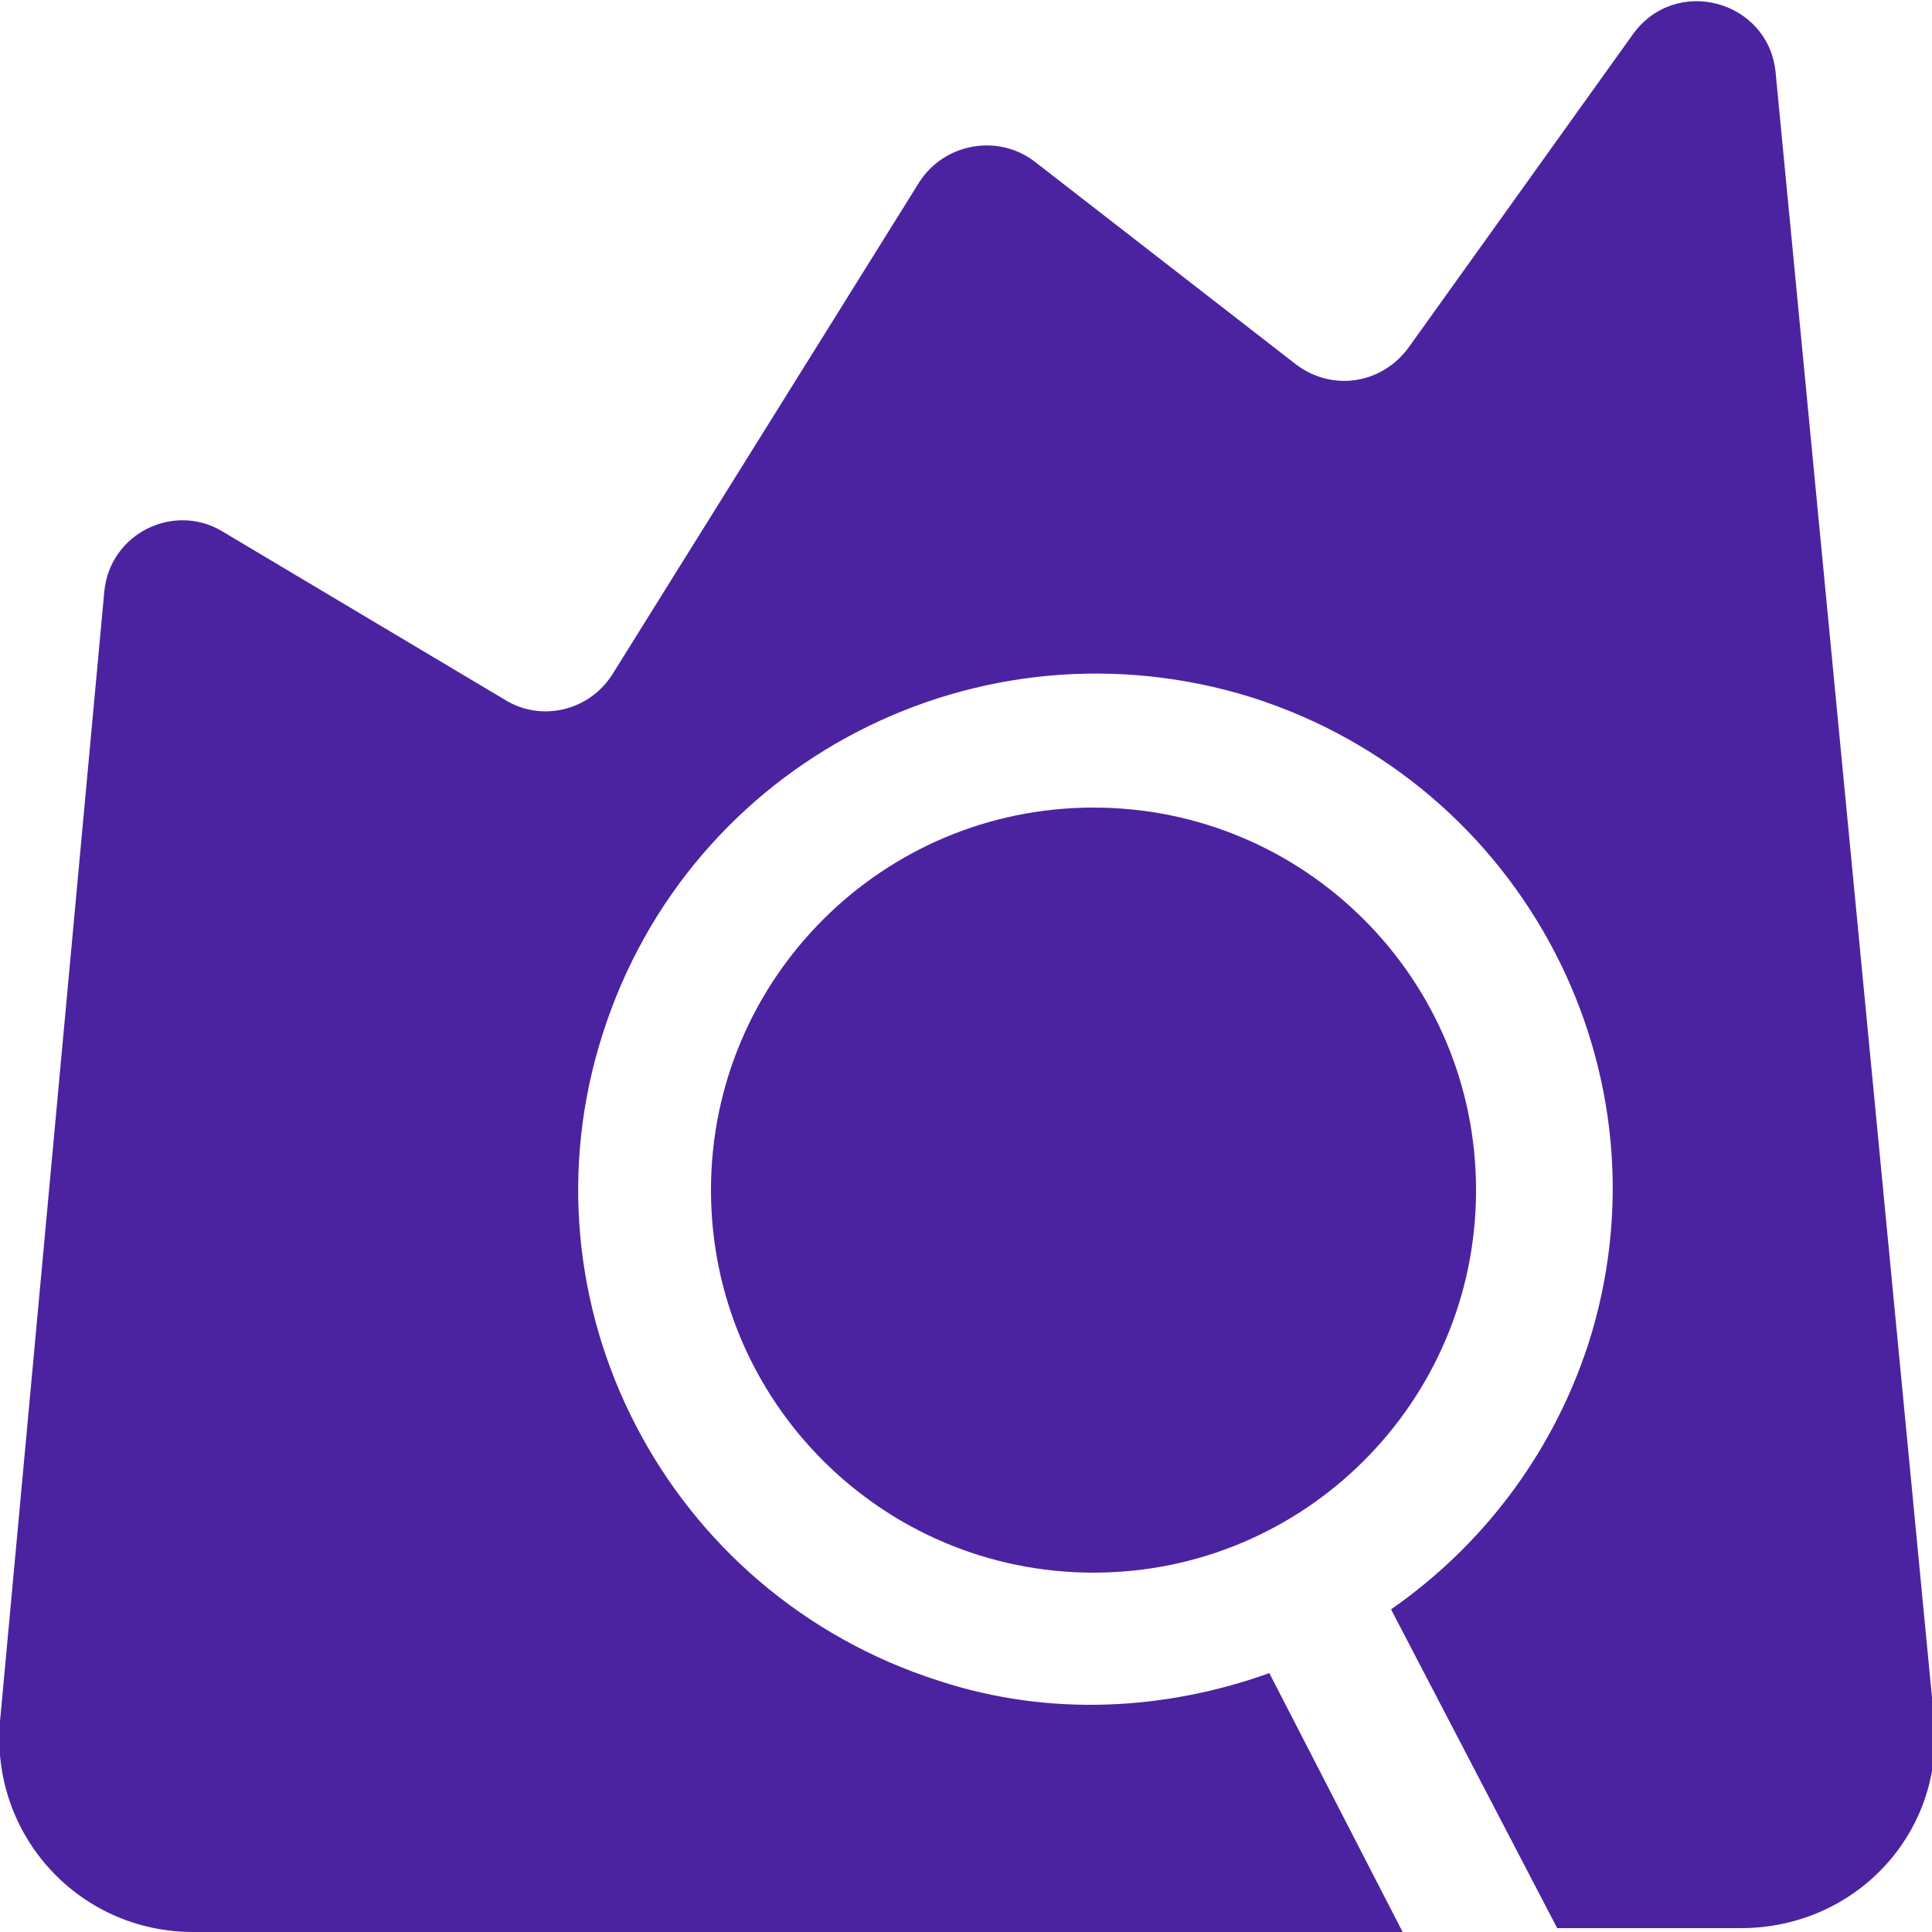
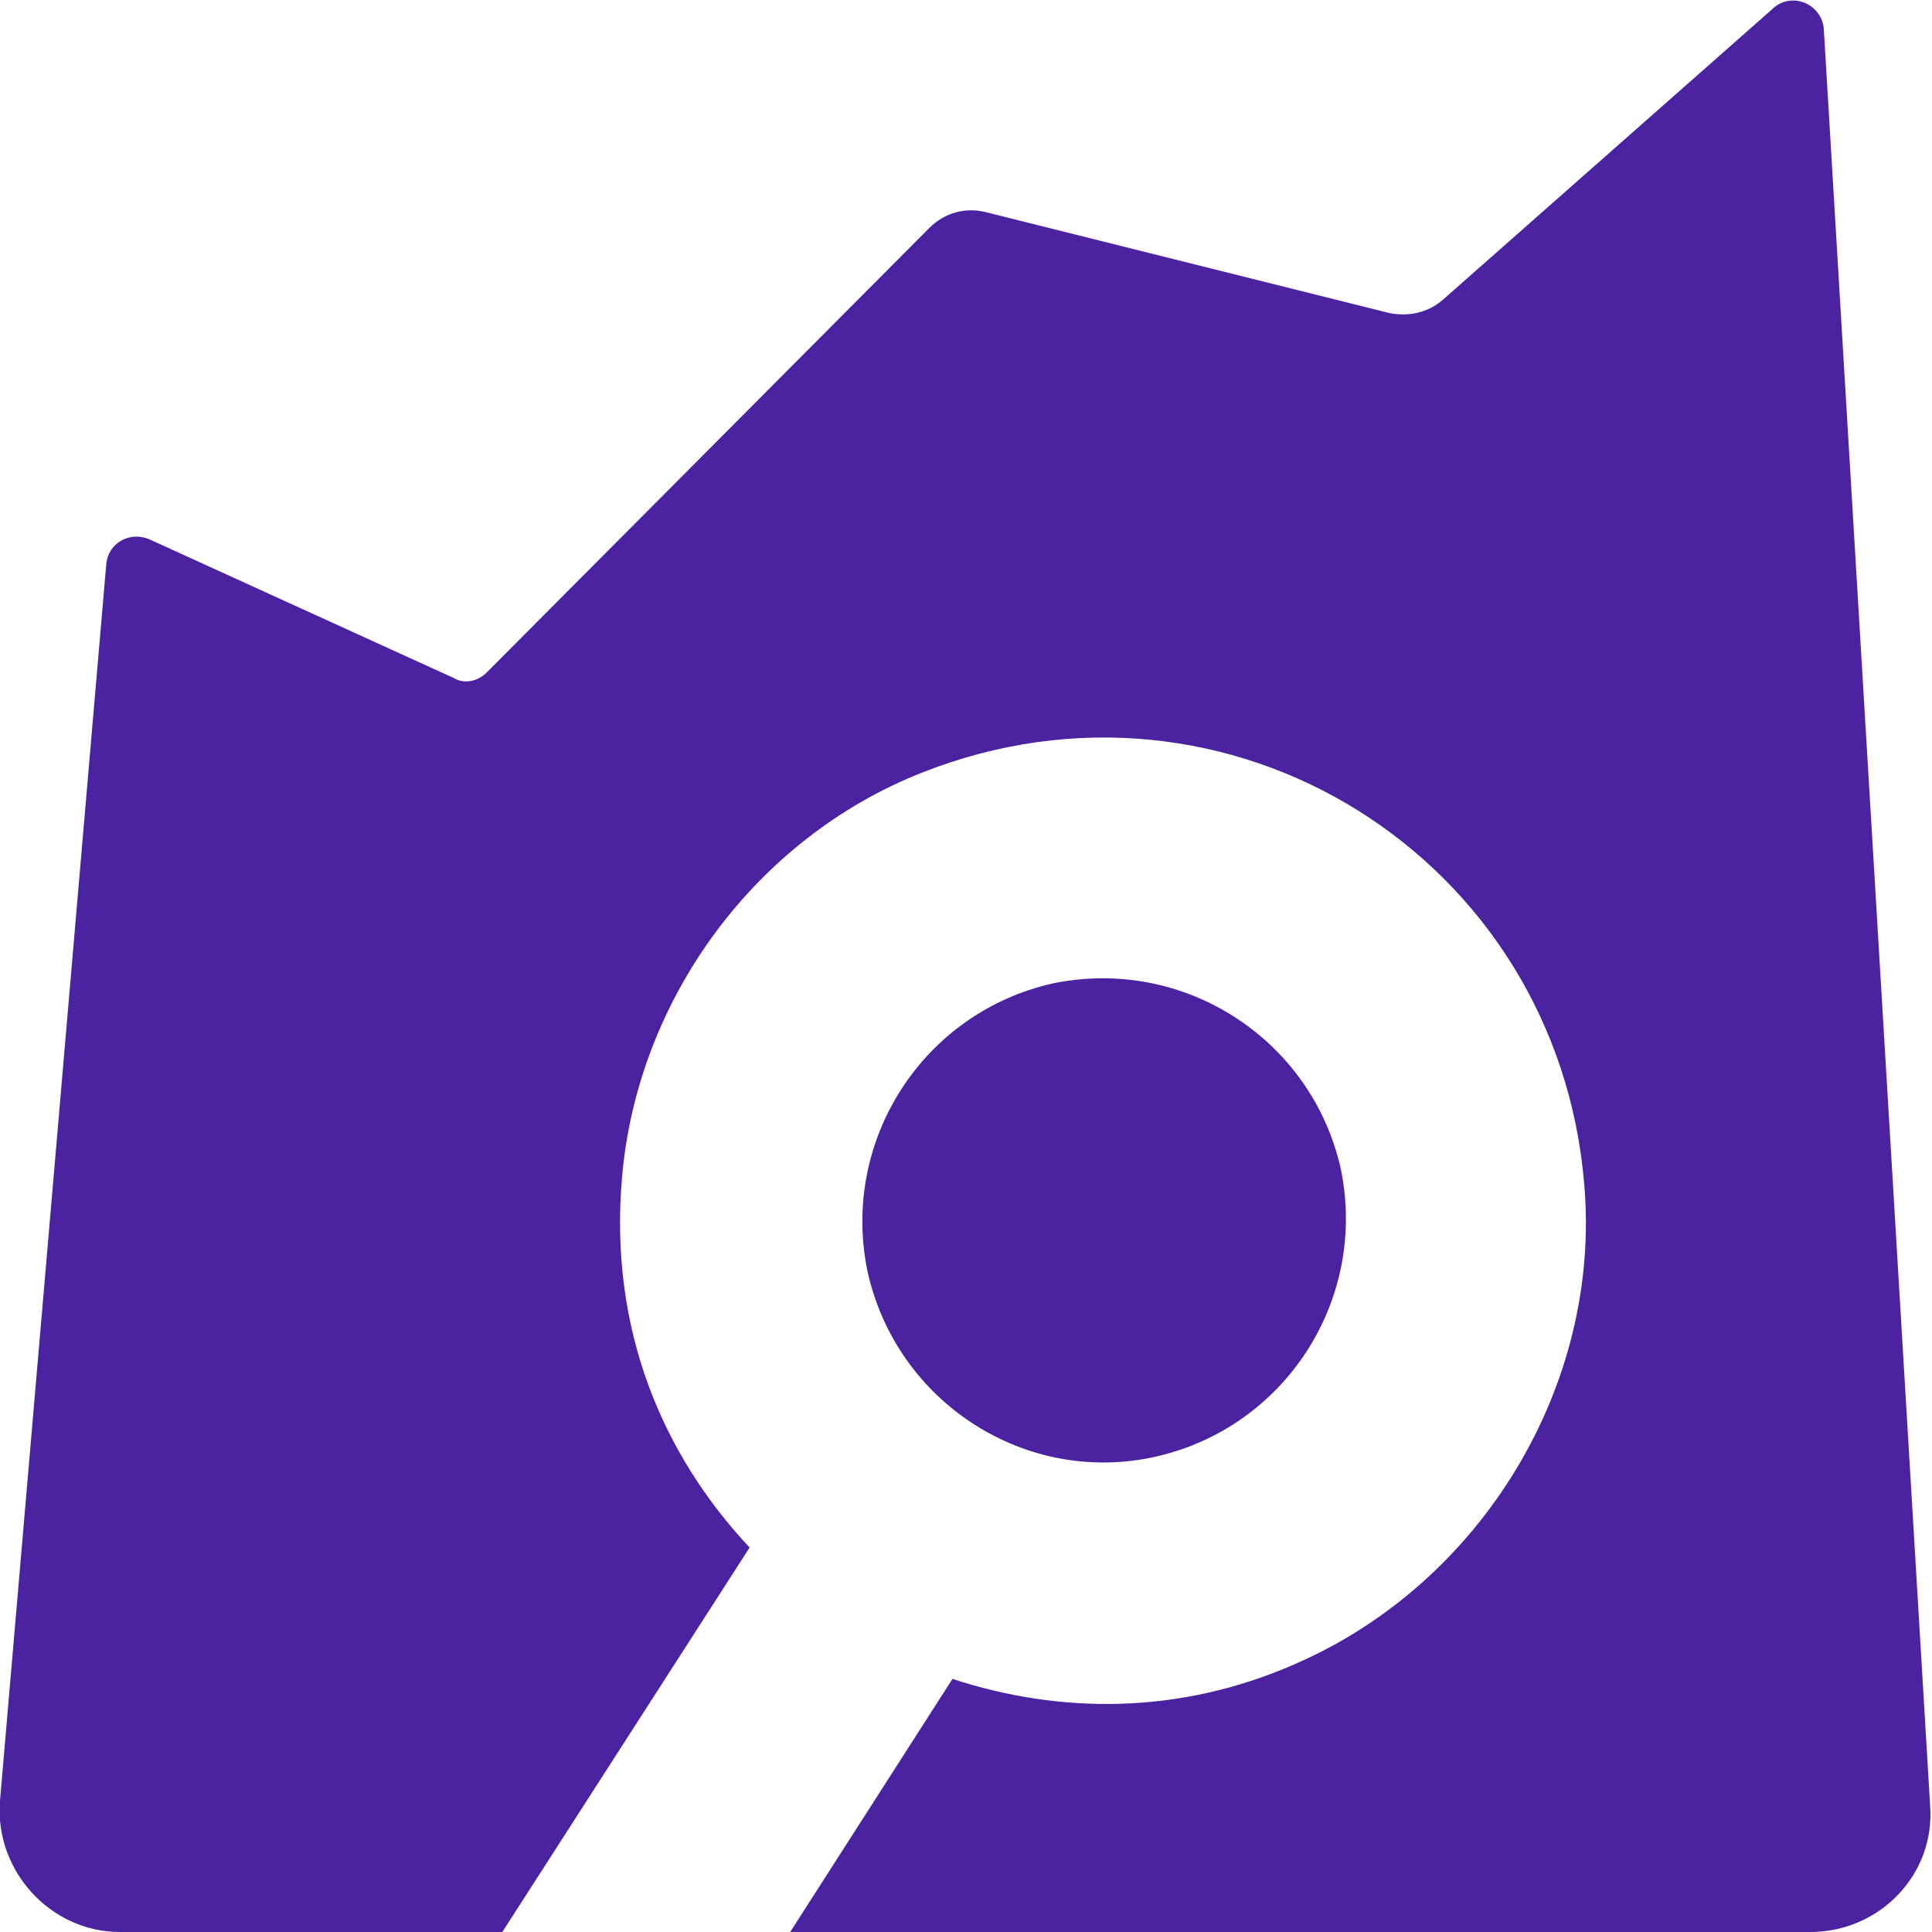
<svg xmlns="http://www.w3.org/2000/svg" version="1.1" id="Layer_1" x="0px" y="0px" viewBox="0 0 100 100" style="enable-background:new 0 0 100 100;" xml:space="preserve">
  <style type="text/css">
	.st0{fill:#4B23A0;}
</style>
  <g>
-     <path class="st0" d="M91.9,3.7c-0.4-3.7-5.2-5-7.4-1.9L72.9,18c-1.4,1.9-4,2.3-5.9,0.8L53.6,8.4c-1.9-1.5-4.7-1-6,1L31.7,34.9   c-1.2,1.9-3.7,2.5-5.6,1.3l-14.6-8.7C9,26,5.7,27.6,5.4,30.6L0,89.1C-0.5,95,4.1,100,10,100h62.6l-6.9-13.4   c-5.3,1.9-11.3,2.3-17.1,0.4c-14.1-4.5-21.9-19.5-17.4-33.5c4.5-14.1,19.5-21.8,33.6-17.4c14.1,4.5,21.9,19.5,17.4,33.5   c-1.9,5.8-5.6,10.5-10.2,13.7l8.6,16.5h9.5c6,0,10.6-5,10-10.9L91.9,3.7z" />
-     <ellipse class="st0" cx="56.6" cy="61.6" rx="19.8" ry="19.8" />
+     <path class="st0" d="M59.8,75.4c6.7-1.5,11-8.1,9.6-14.9c-1.5-6.7-8.1-11-14.9-9.6c-6.7,1.5-11,8.1-9.6,14.9   C46.4,72.6,53.1,76.9,59.8,75.4z" />
+     <path class="st0" d="M94.4,1.5c-0.1-1.3-1.7-2-2.7-1l-17,15c-0.8,0.7-1.8,0.9-2.8,0.7l-20.8-5.2c-1.1-0.3-2.2,0-3,0.8l-22.9,23   c-0.5,0.5-1.2,0.6-1.7,0.3L7.7,27.9c-1-0.4-2.1,0.2-2.2,1.3L0,93.2c-0.3,3.6,2.6,6.8,6.2,6.8H26l12.8-19.9   c-4.5-4.8-7.3-11.3-6.6-19.2c0.8-9.2,6.9-17.5,15.5-20.9c15.9-6.3,32.9,4.4,34.3,21.3c0.9,10.4-5.3,20.6-14.9,24.8   c-6.1,2.7-12.3,2.6-17.8,0.8L40.9,100h52.8c3.6,0,6.5-3,6.2-6.6L94.4,1.5z" />
  </g>
</svg>
